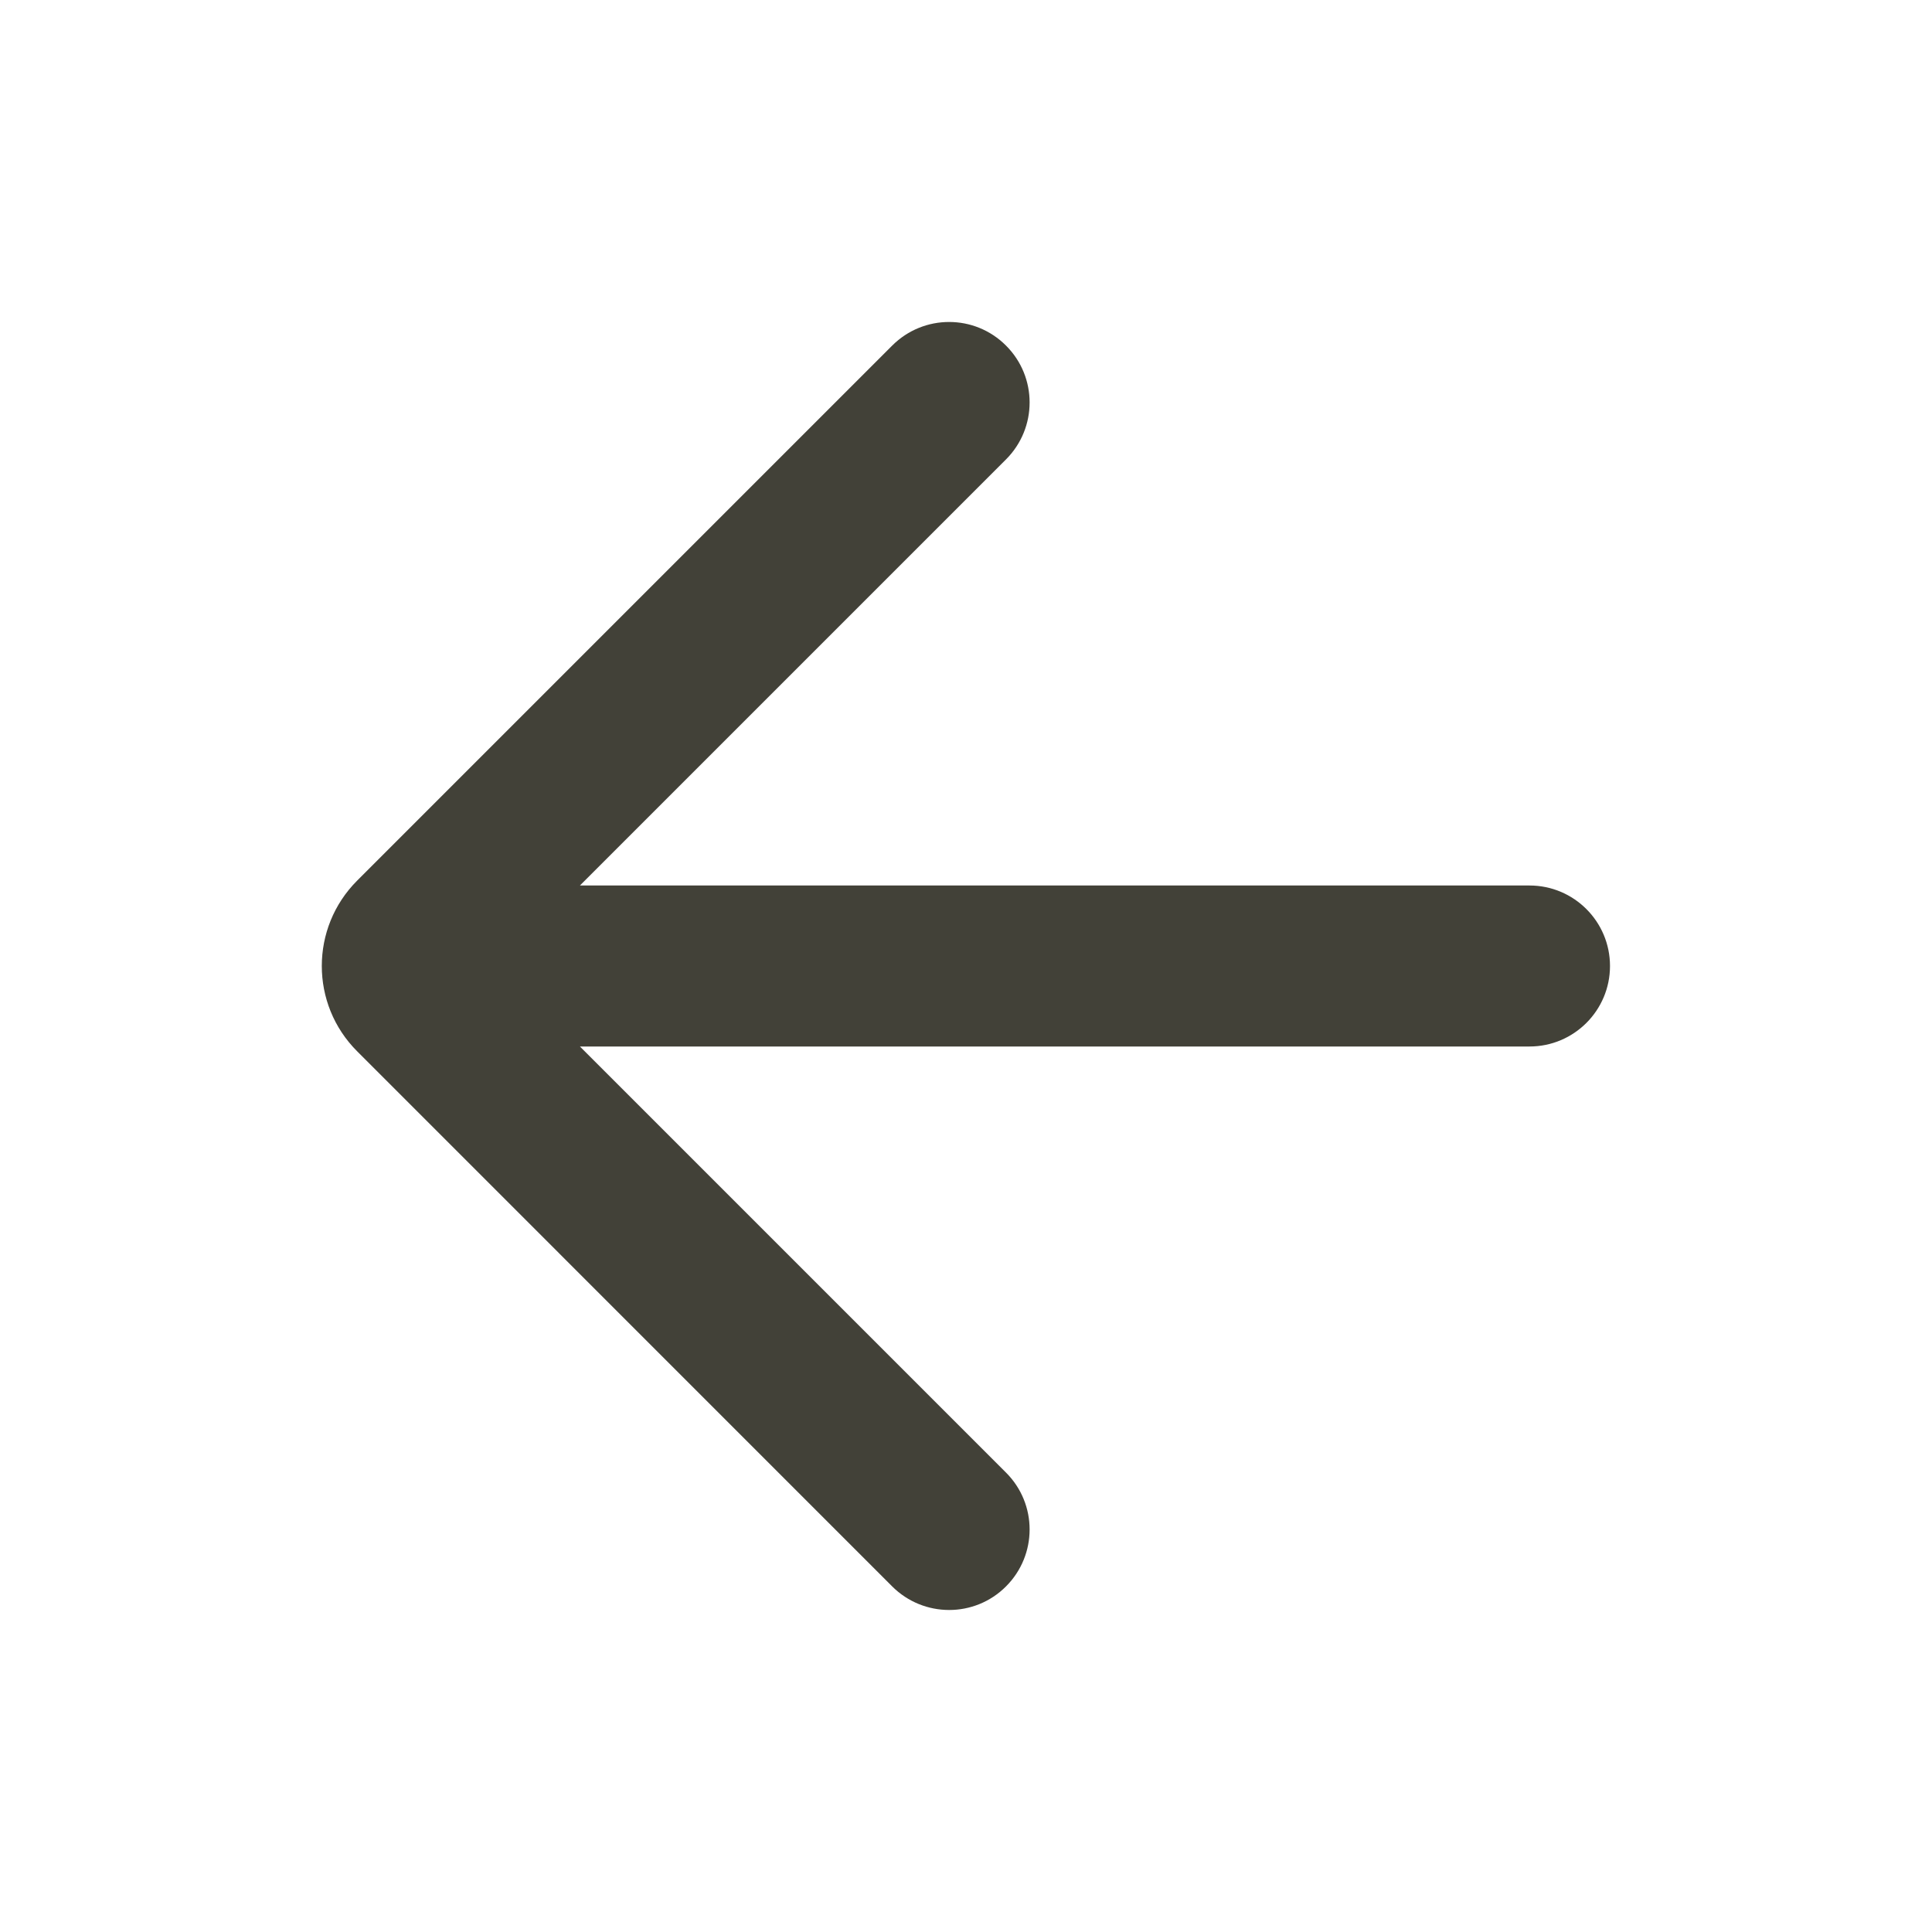
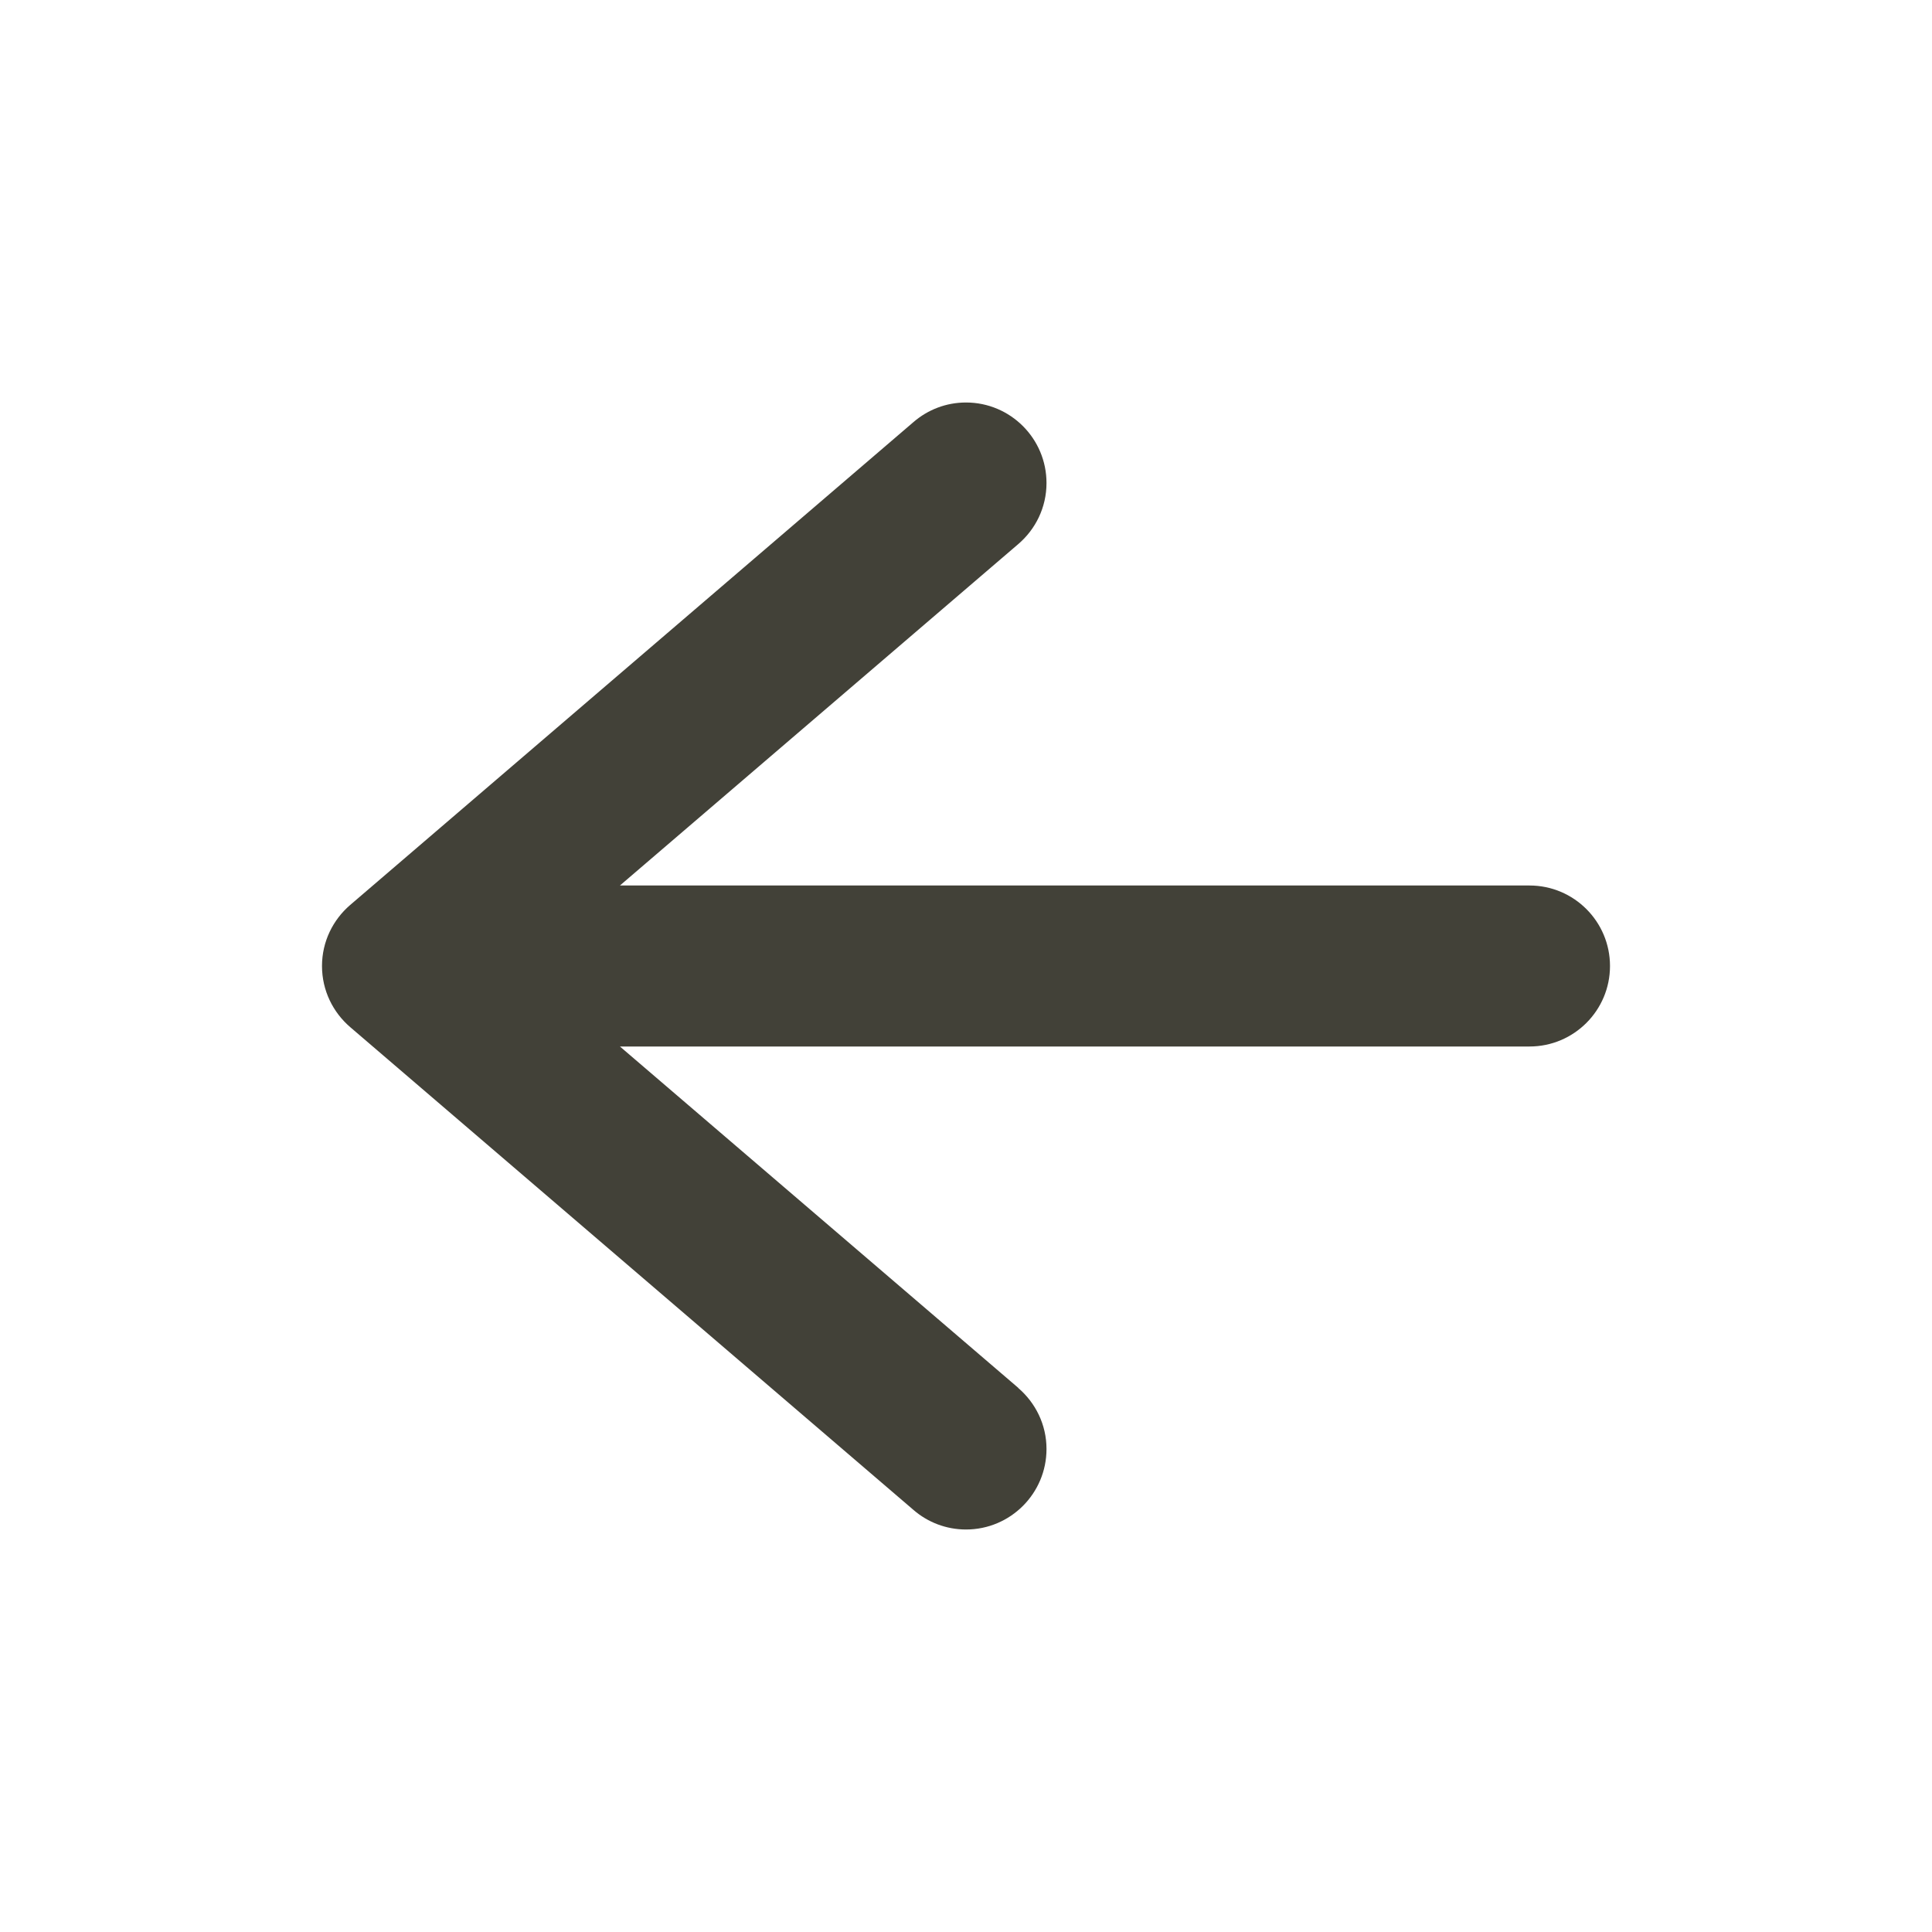
<svg xmlns="http://www.w3.org/2000/svg" width="24" height="24" viewBox="0 0 24 24" fill="none">
-   <path d="M4.437 13.06C3.851 12.475 3.851 11.525 4.437 10.939L11.083 4.293C11.474 3.902 12.107 3.902 12.497 4.293C12.888 4.683 12.888 5.316 12.497 5.707L7.204 11H19C19.552 11 20 11.448 20 12C20 12.552 19.552 13 19 13H7.204L12.497 18.293C12.888 18.683 12.888 19.316 12.497 19.707C12.107 20.098 11.474 20.097 11.083 19.707L4.437 13.06Z" fill="#424138" />
+   <path d="M4 12C4 11.697 4.136 11.426 4.35 11.242L11.35 5.241C11.525 5.091 11.751 5 12 5C12.552 5 13 5.448 13 6C13 6.304 12.864 6.575 12.649 6.759L7.701 11L19 11C19.552 11 20 11.448 20 12C20 12.552 19.552 13 19 13L7.701 13L12.65 17.241L12.649 17.242C12.863 17.426 13 17.696 13 18C13 18.552 12.552 19 12 19C11.752 19 11.524 18.909 11.35 18.759L4.35 12.759C4.136 12.575 4 12.304 4 12Z" fill="#424138" />
</svg>
